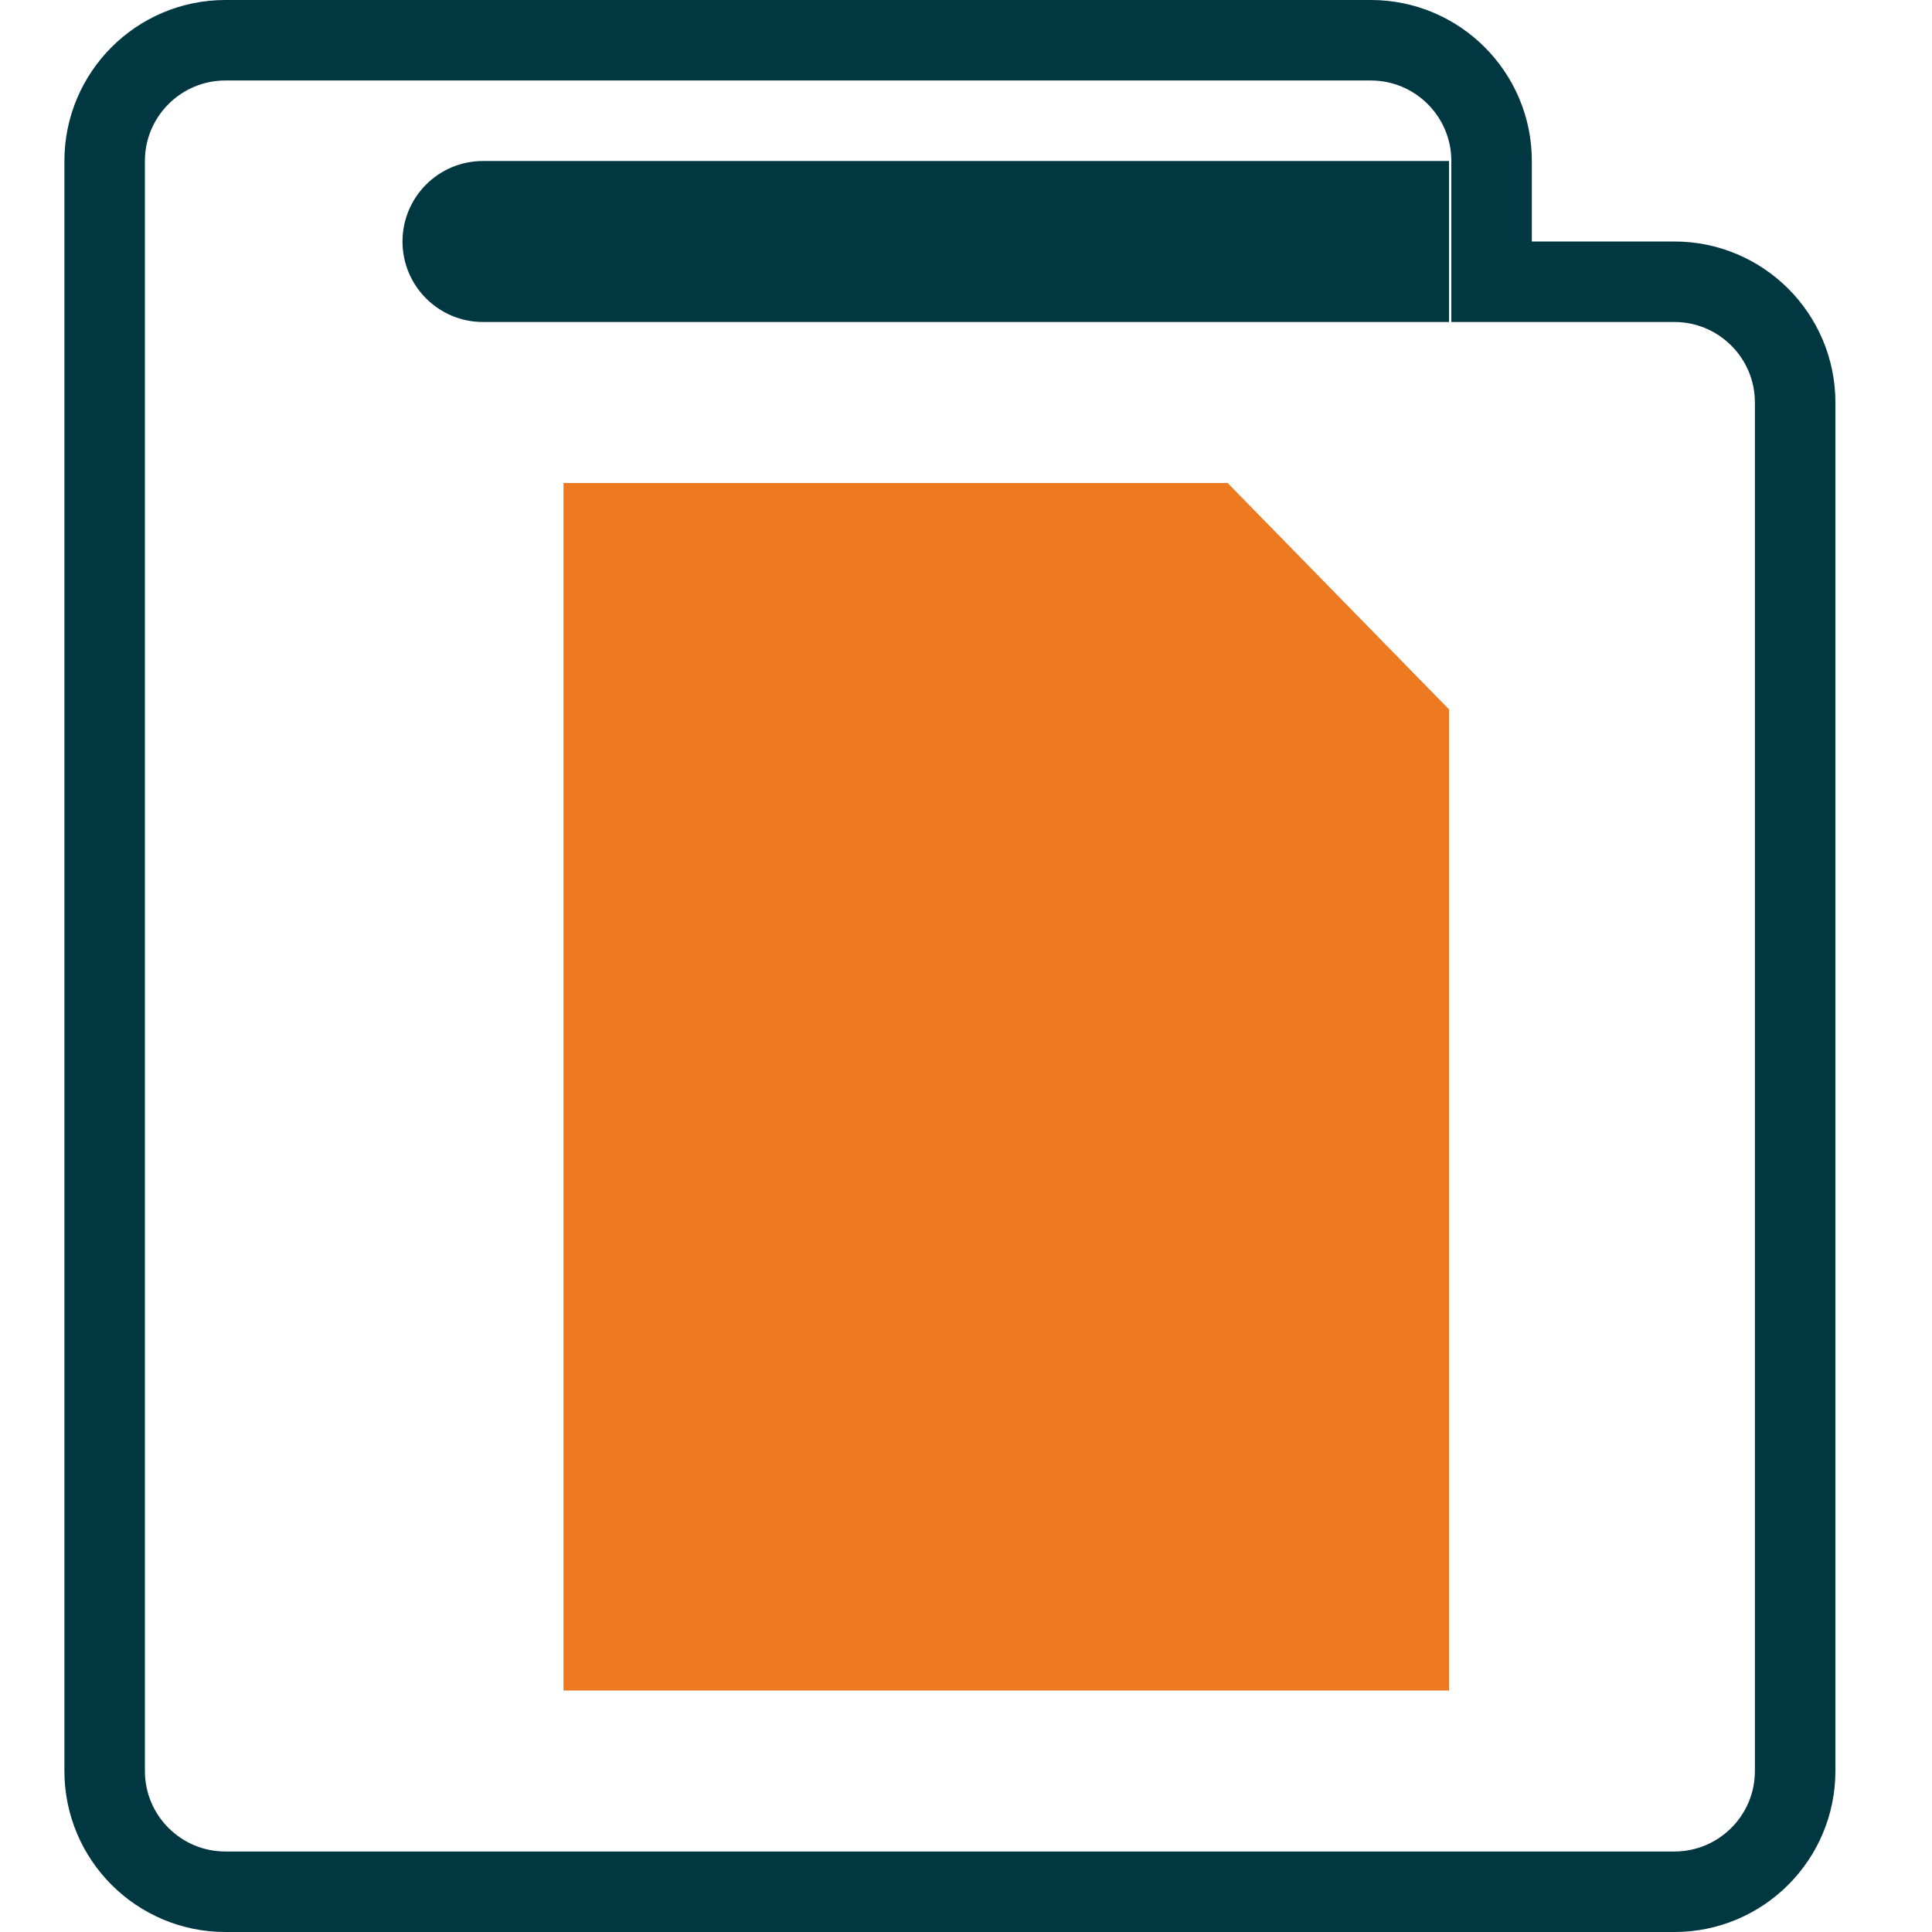
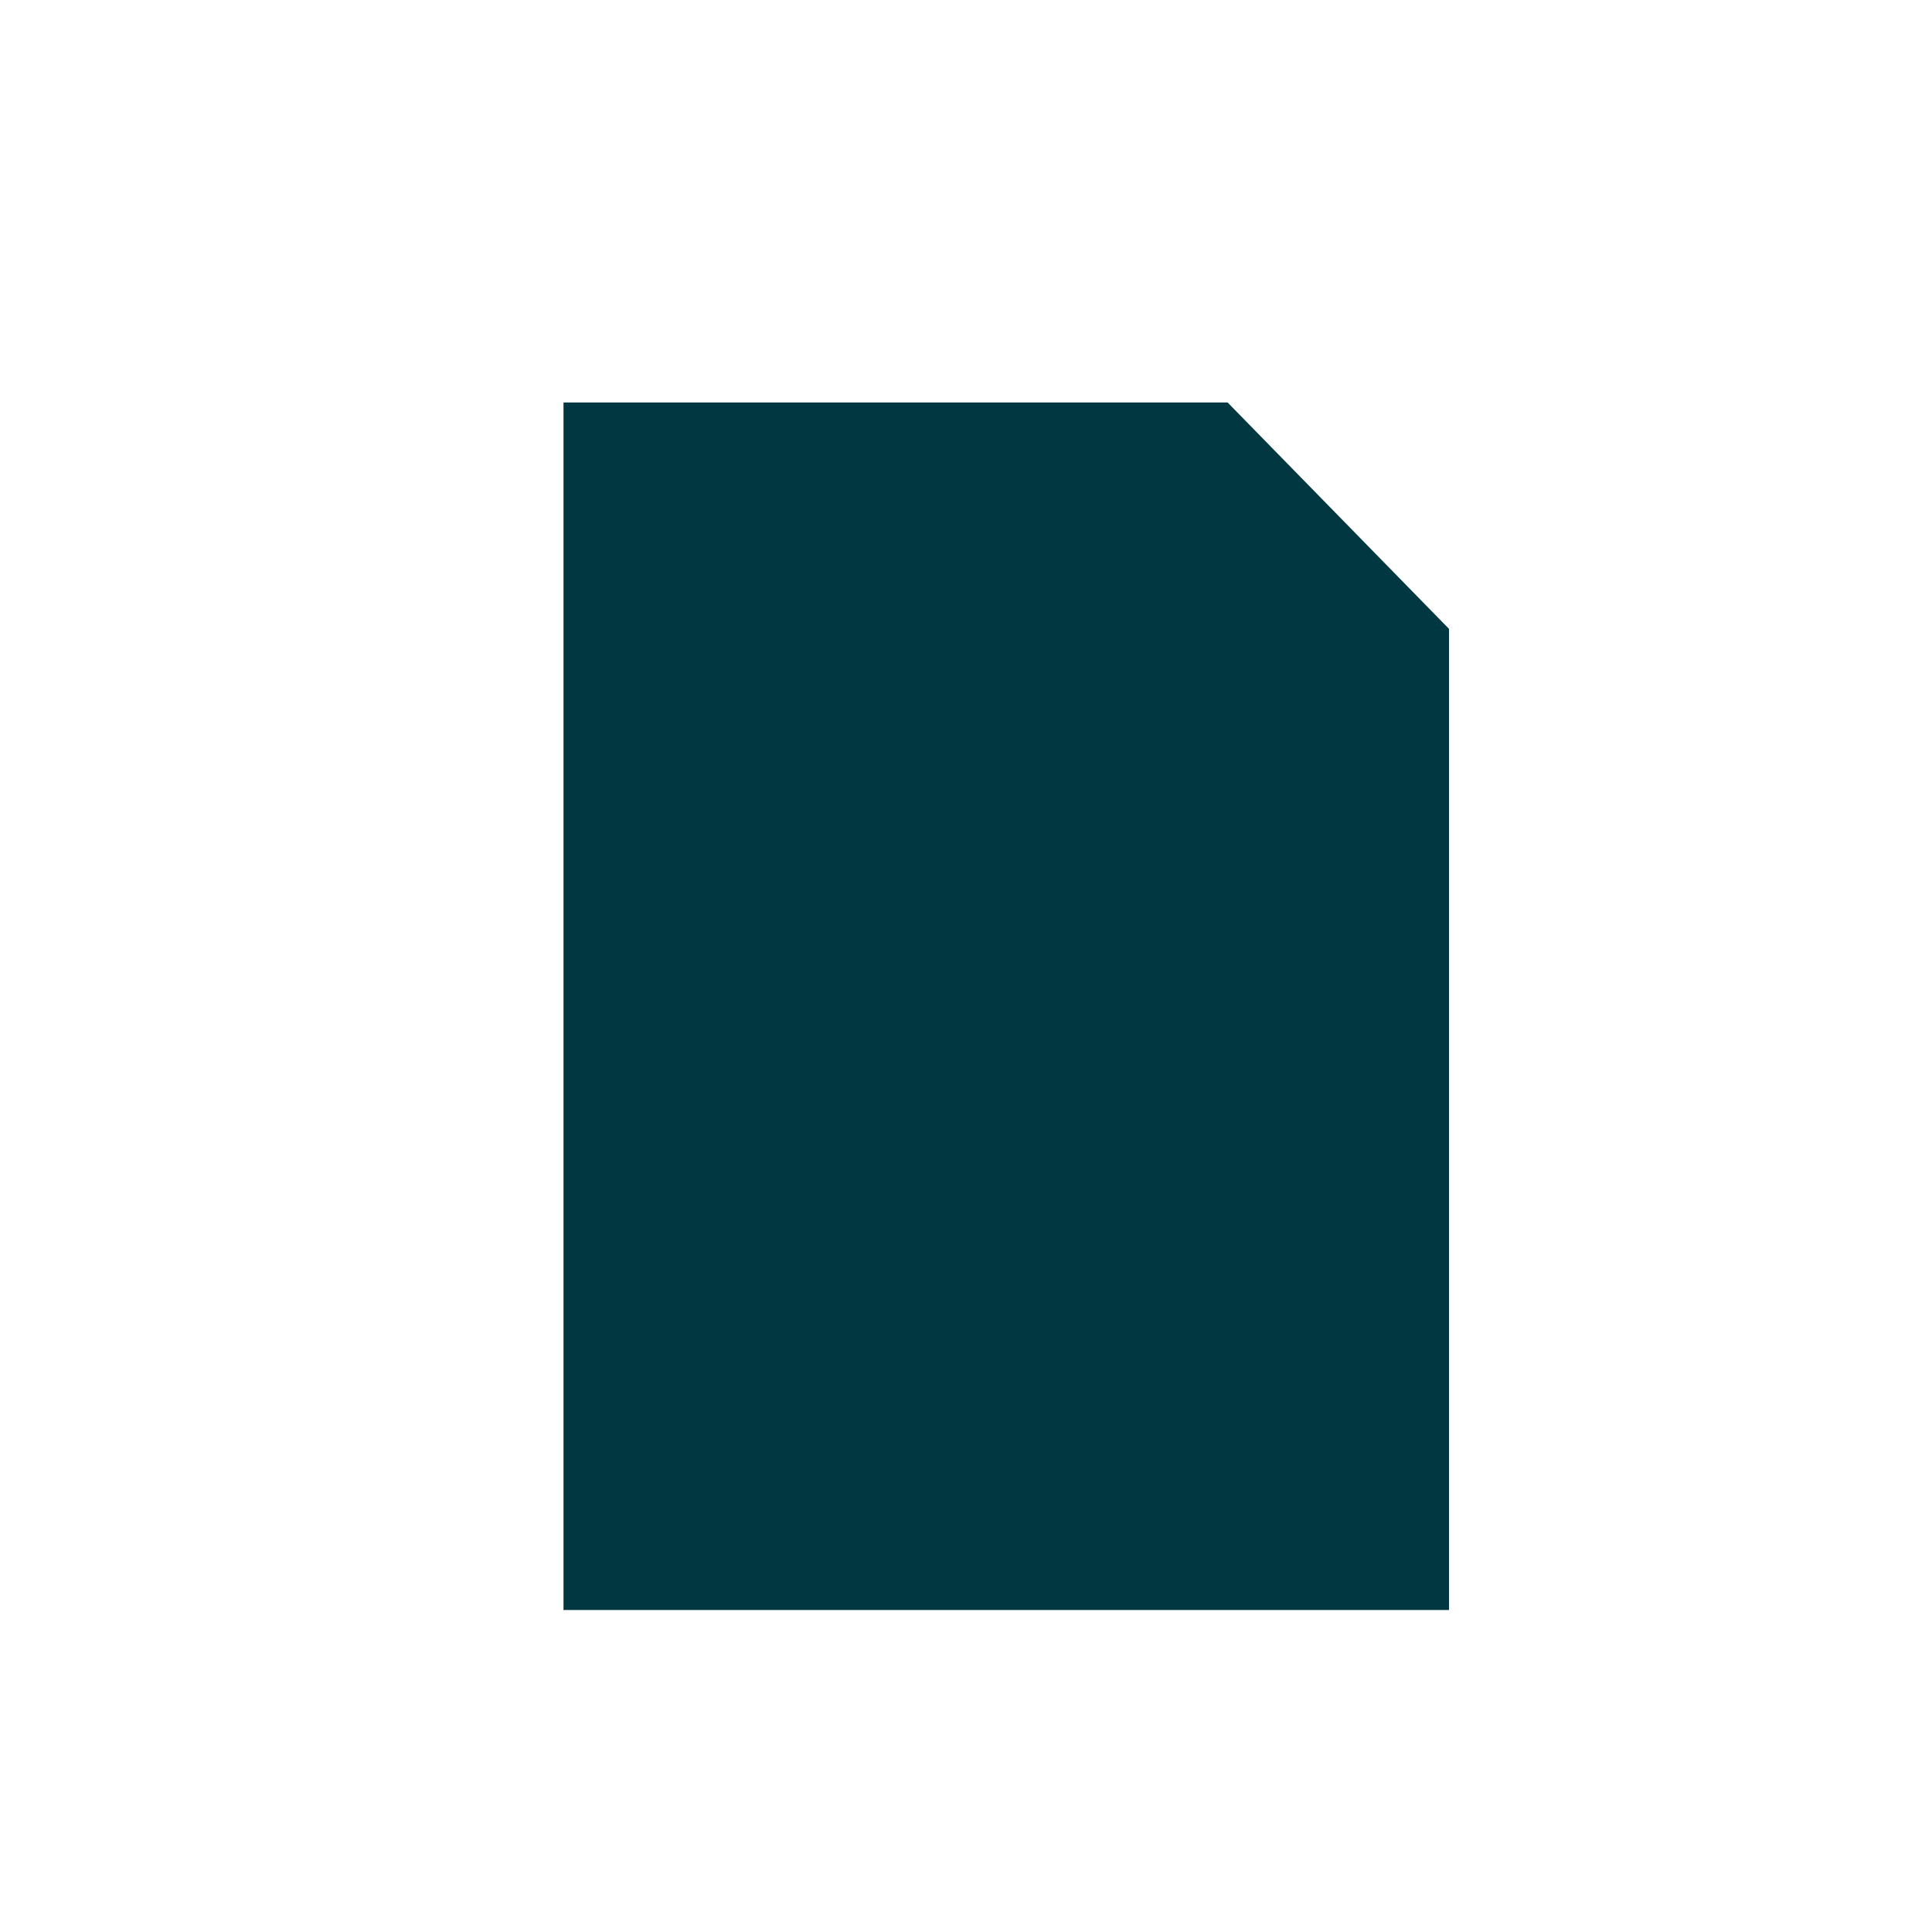
<svg xmlns="http://www.w3.org/2000/svg" width="24px" height="24px" viewBox="0 0 24 24" version="1.1">
  <g id="icon/kwadraet/24px" stroke="none" stroke-width="1" fill="none" fill-rule="evenodd">
-     <g id="catalogus" transform="translate(0.8, -0)">
-       <path d="M20,3.5 L17.729,3.5 L17.729,2 C17.729,1.172 17.057,0.5 16.229,0.5 L2,0.5 C1.172,0.5 0.5,1.172 0.5,2 L0.5,22 C0.5,22.828 1.172,23.5 2,23.5 L20,23.5 C20.828,23.5 21.5,22.828 21.5,22 L21.5,5 C21.5,4.172 20.828,3.5 20,3.5 Z" id="Path" stroke="#003741" />
-       <path d="M17.2,4 L5.2,4 C4.648,4 4.2,3.552 4.2,3 L4.2,3 C4.2,2.448 4.648,2 5.2,2 L17.2,2 L17.2,4 Z" id="Path" fill="#003741" />
-     </g>
-     <polygon id="Shape" fill="#ED7921" points="15.25 6 7 6 7 21 18 21 18 8.812" />
+     <polygon id="Shape" fill="#003741" points="15.25 5 7 5 7 20 18 20 18 7.812" />
  </g>
</svg>
